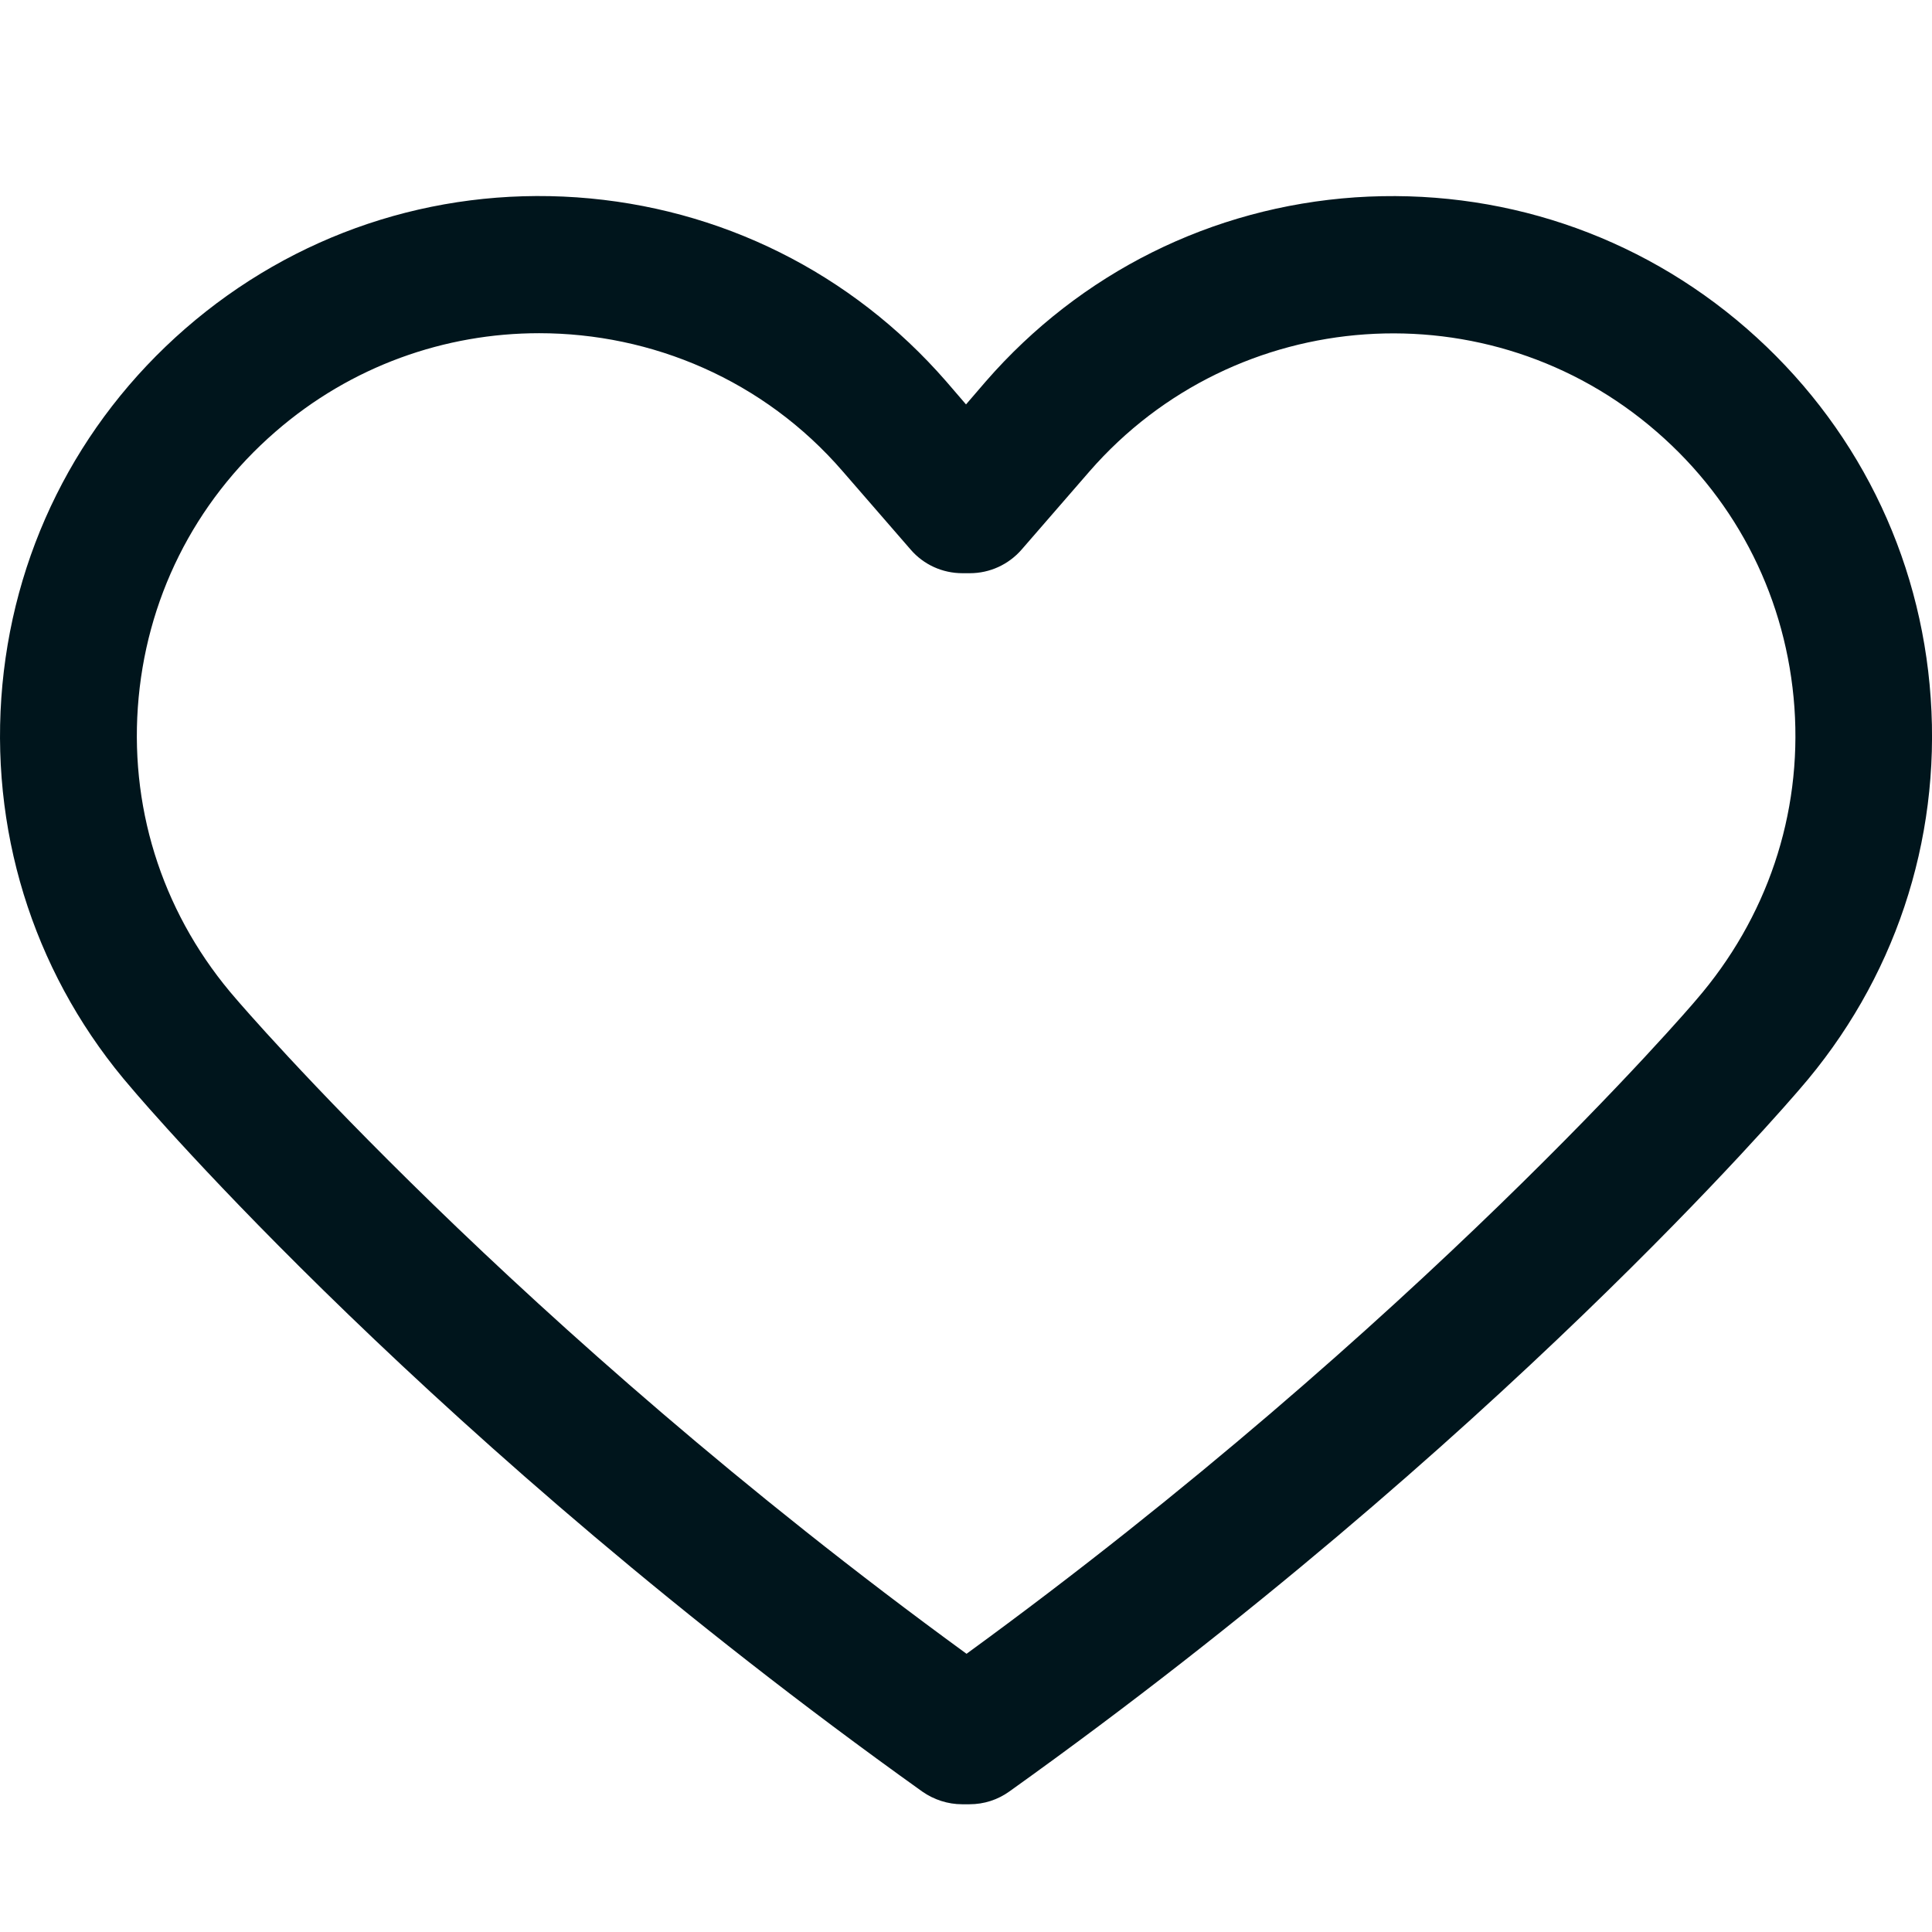
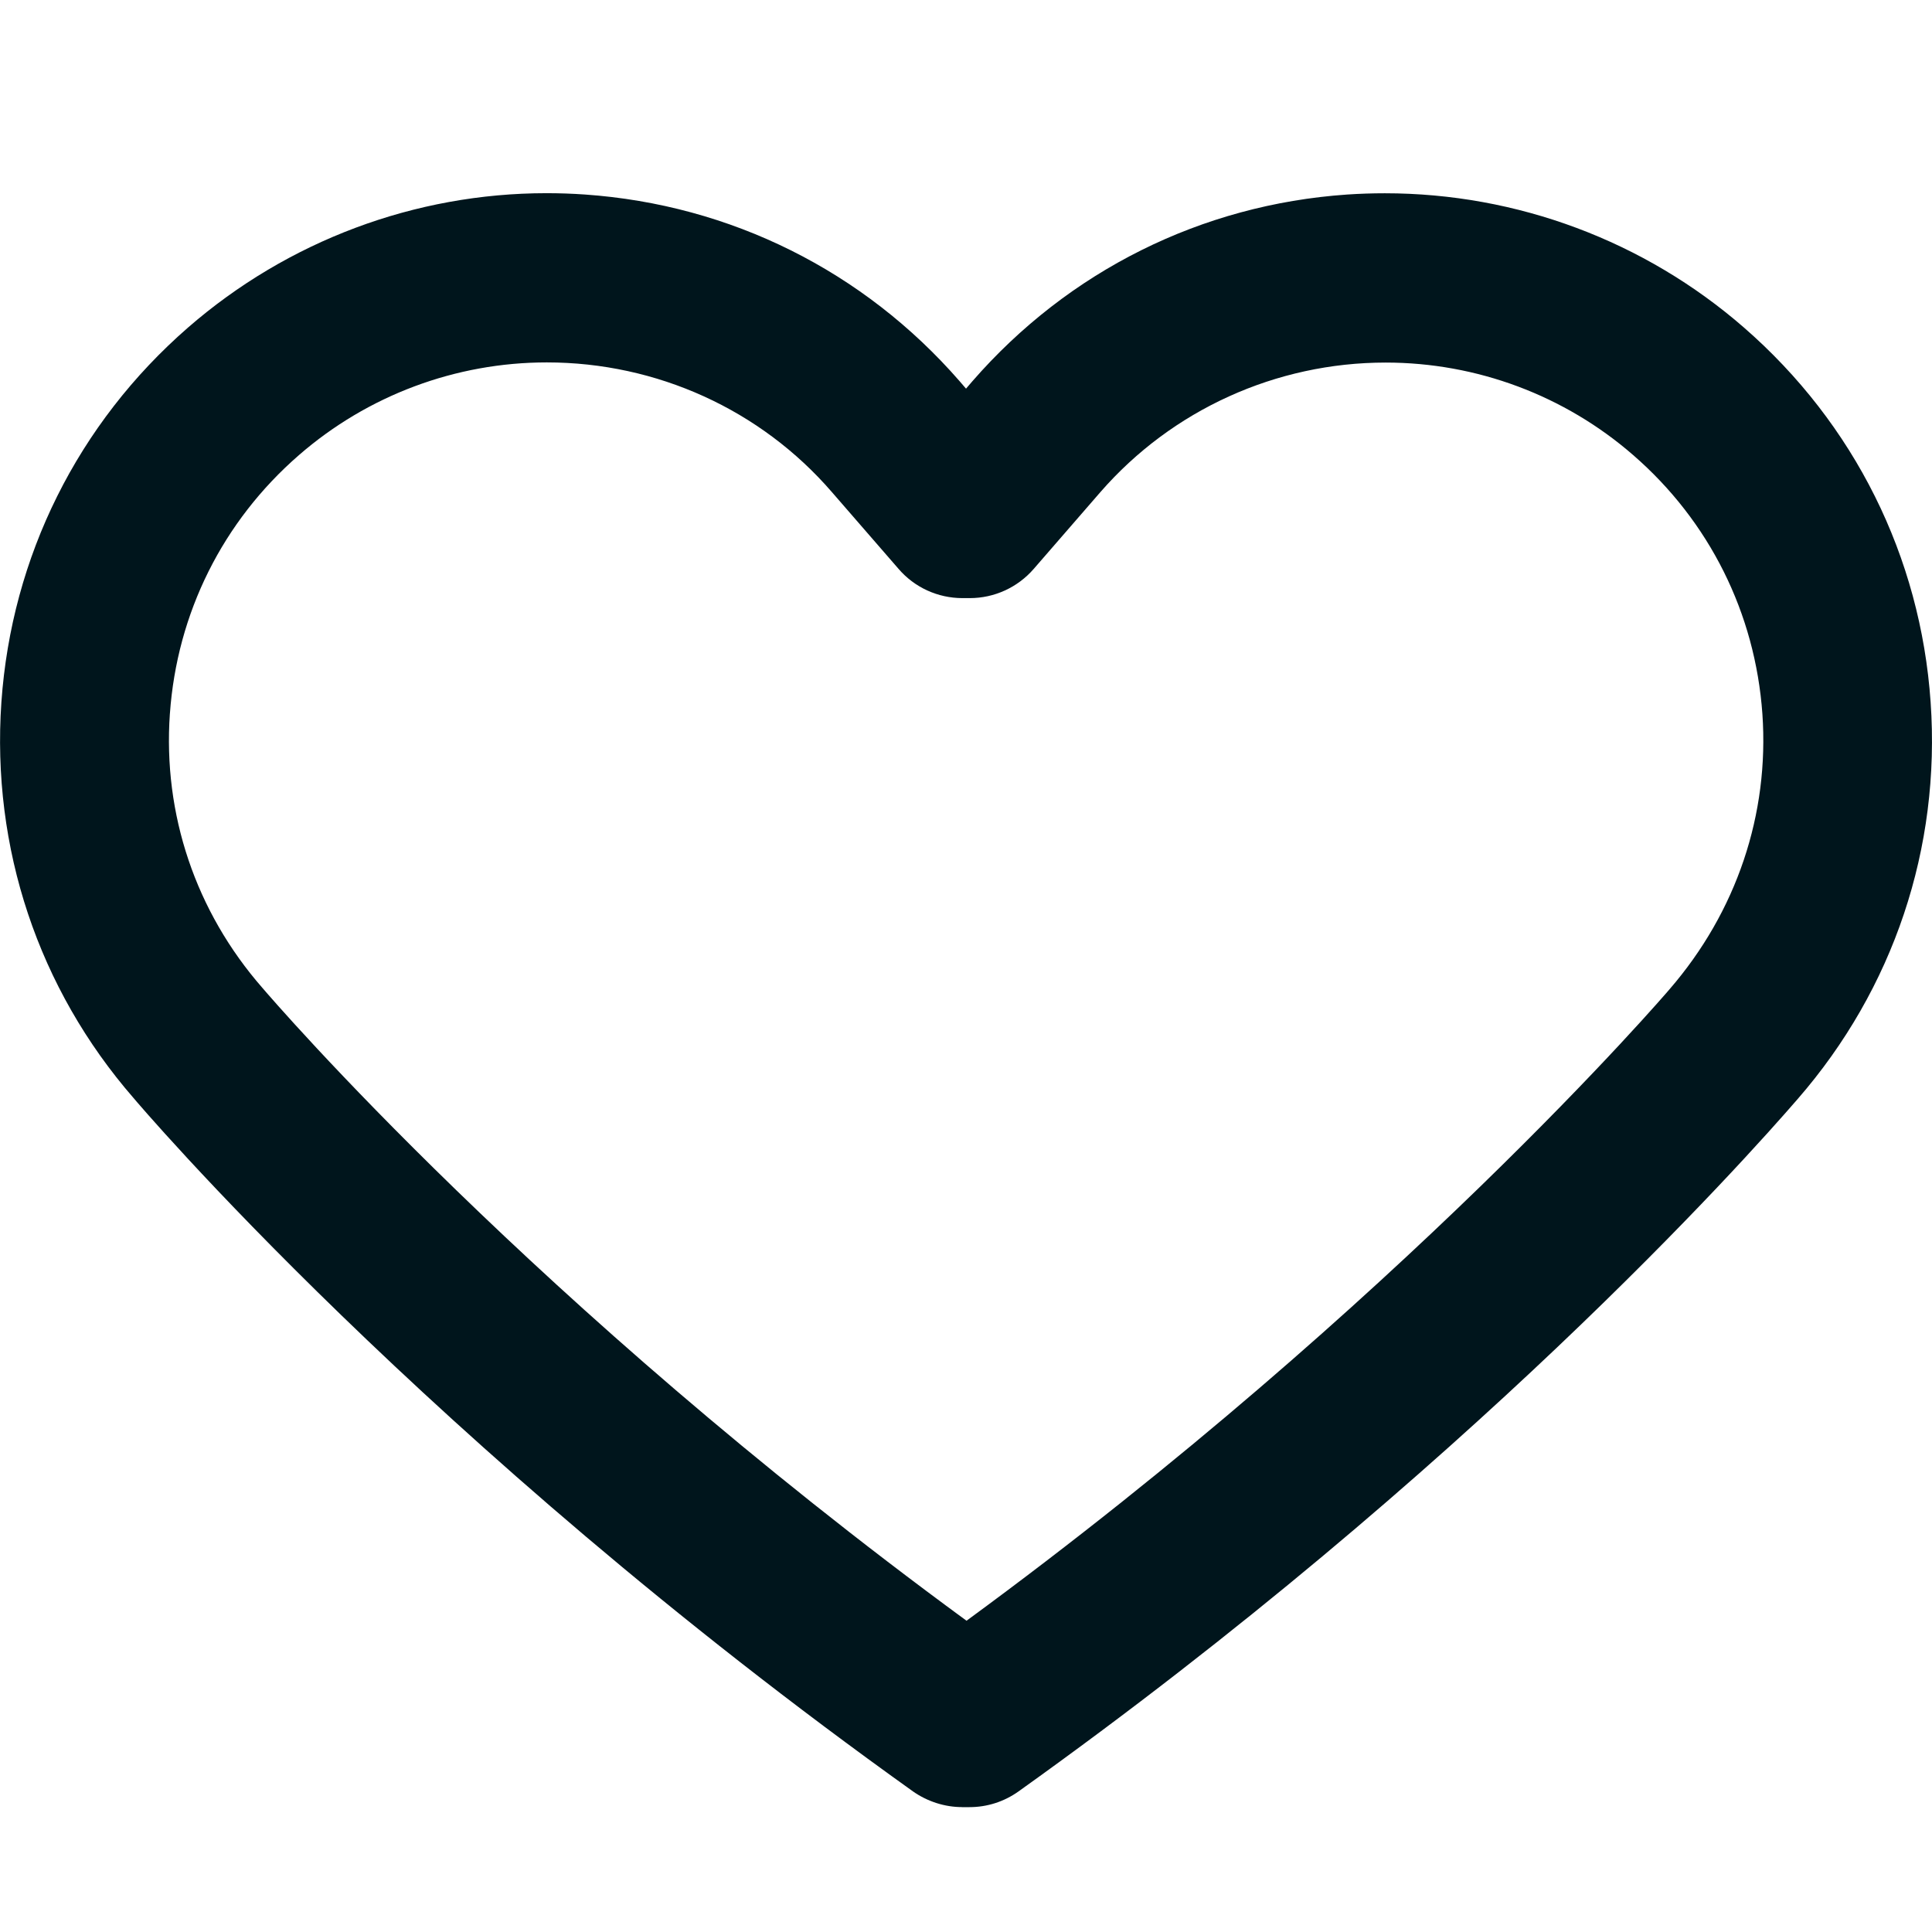
<svg xmlns="http://www.w3.org/2000/svg" id="Layer_1" data-name="Layer 1" version="1.1" viewBox="0 0 110 110">
  <defs>
    <style>
      .cls-1 {
-         fill: #00151C;
+         fill: #00151c;
        stroke-width: 0px;
      }
    </style>
  </defs>
-   <path class="cls-1" d="M52.508,102.003c.663.465,1.463.724,2.264.724h.427c.823,0,1.6-.251,2.264-.724,27.802-19.861,44.332-39.219,44.994-39.98,5.388-6.188,8.04-14.107,7.469-22.284-.564-8.177-4.291-15.646-10.479-21.034-6.188-5.388-14.122-8.017-22.284-7.469-8.177.564-15.646,4.291-21.034,10.479l-1.128,1.311-1.128-1.311c-5.388-6.188-12.857-9.907-21.034-10.479-8.177-.564-16.096,2.088-22.284,7.469C4.365,24.094.646,31.562.075,39.739c-.564,8.177,2.088,16.096,7.431,22.237.678.808,17.201,20.165,45.001,40.026h.001ZM7.848,40.272c.427-6.104,3.201-11.668,7.827-15.684,4.329-3.765,9.679-5.617,15.021-5.617,6.402,0,12.781,2.652,17.285,7.865l3.864,4.451c.739.861,1.814,1.349,2.949,1.349h.427c1.128,0,2.202-.488,2.949-1.349l3.864-4.451c8.292-9.519,22.787-10.532,32.306-2.241,4.626,4.016,7.392,9.58,7.827,15.684.427,6.104-1.562,11.995-5.601,16.66-.152.198-15.806,18.473-41.535,37.221C29.295,75.412,13.648,57.115,13.457,56.892c-4.047-4.626-6.036-10.517-5.609-16.621h0Z" />
+   <path class="cls-1" d="M54.776,102.889c-.98,0-1.97-.316-2.788-.889C24.194,82.142,7.766,62.71,7.604,62.517,2.183,56.286-.494,48.278.079,39.979c.579-8.293,4.353-15.867,10.627-21.33,5.673-4.933,12.922-7.65,20.41-7.65.725,0,1.461.025,2.187.076,8.294.58,15.869,4.354,21.331,10.626l.367.427.363-.422c5.473-6.285,13.048-10.059,21.335-10.63.714-.048,1.436-.072,2.146-.072,7.525,0,14.787,2.716,20.45,7.647,6.282,5.47,10.055,13.045,10.627,21.33.579,8.297-2.111,16.323-7.575,22.598-2.965,3.429-18.785,21.15-44.358,39.418-.822.585-1.788.894-2.794.894h-.42ZM9.672,40.638c-.401,5.724,1.47,11.267,5.268,15.608.633.74,15.474,17.999,40.09,36.032,24.764-18.147,39.89-35.787,40.028-35.955,3.815-4.408,5.684-9.966,5.285-15.677-.408-5.738-3.019-10.969-7.35-14.73-3.904-3.401-8.911-5.273-14.098-5.273-6.24,0-12.161,2.689-16.245,7.377l-3.794,4.371c-.917,1.057-2.243,1.663-3.637,1.663h-.42c-1.405,0-2.732-.608-3.641-1.667l-3.792-4.367c-4.055-4.695-9.972-7.386-16.234-7.386-5.186,0-10.196,1.874-14.108,5.275-4.34,3.768-6.95,9-7.351,14.731h0Z" />
</svg>
